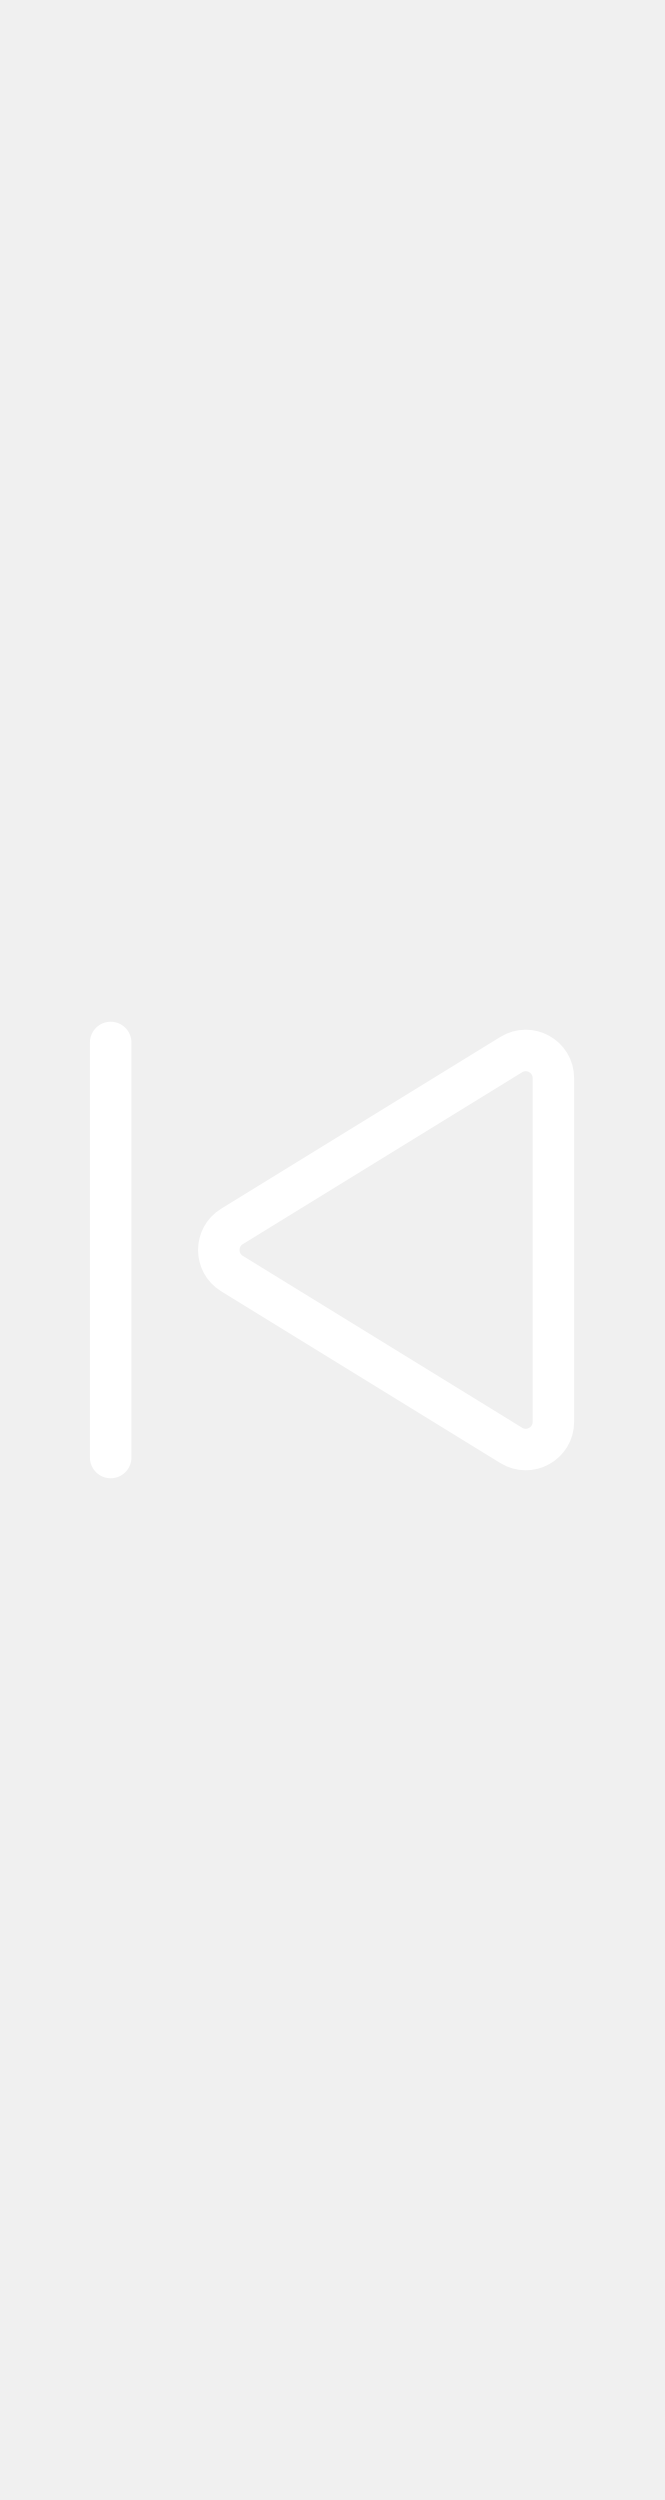
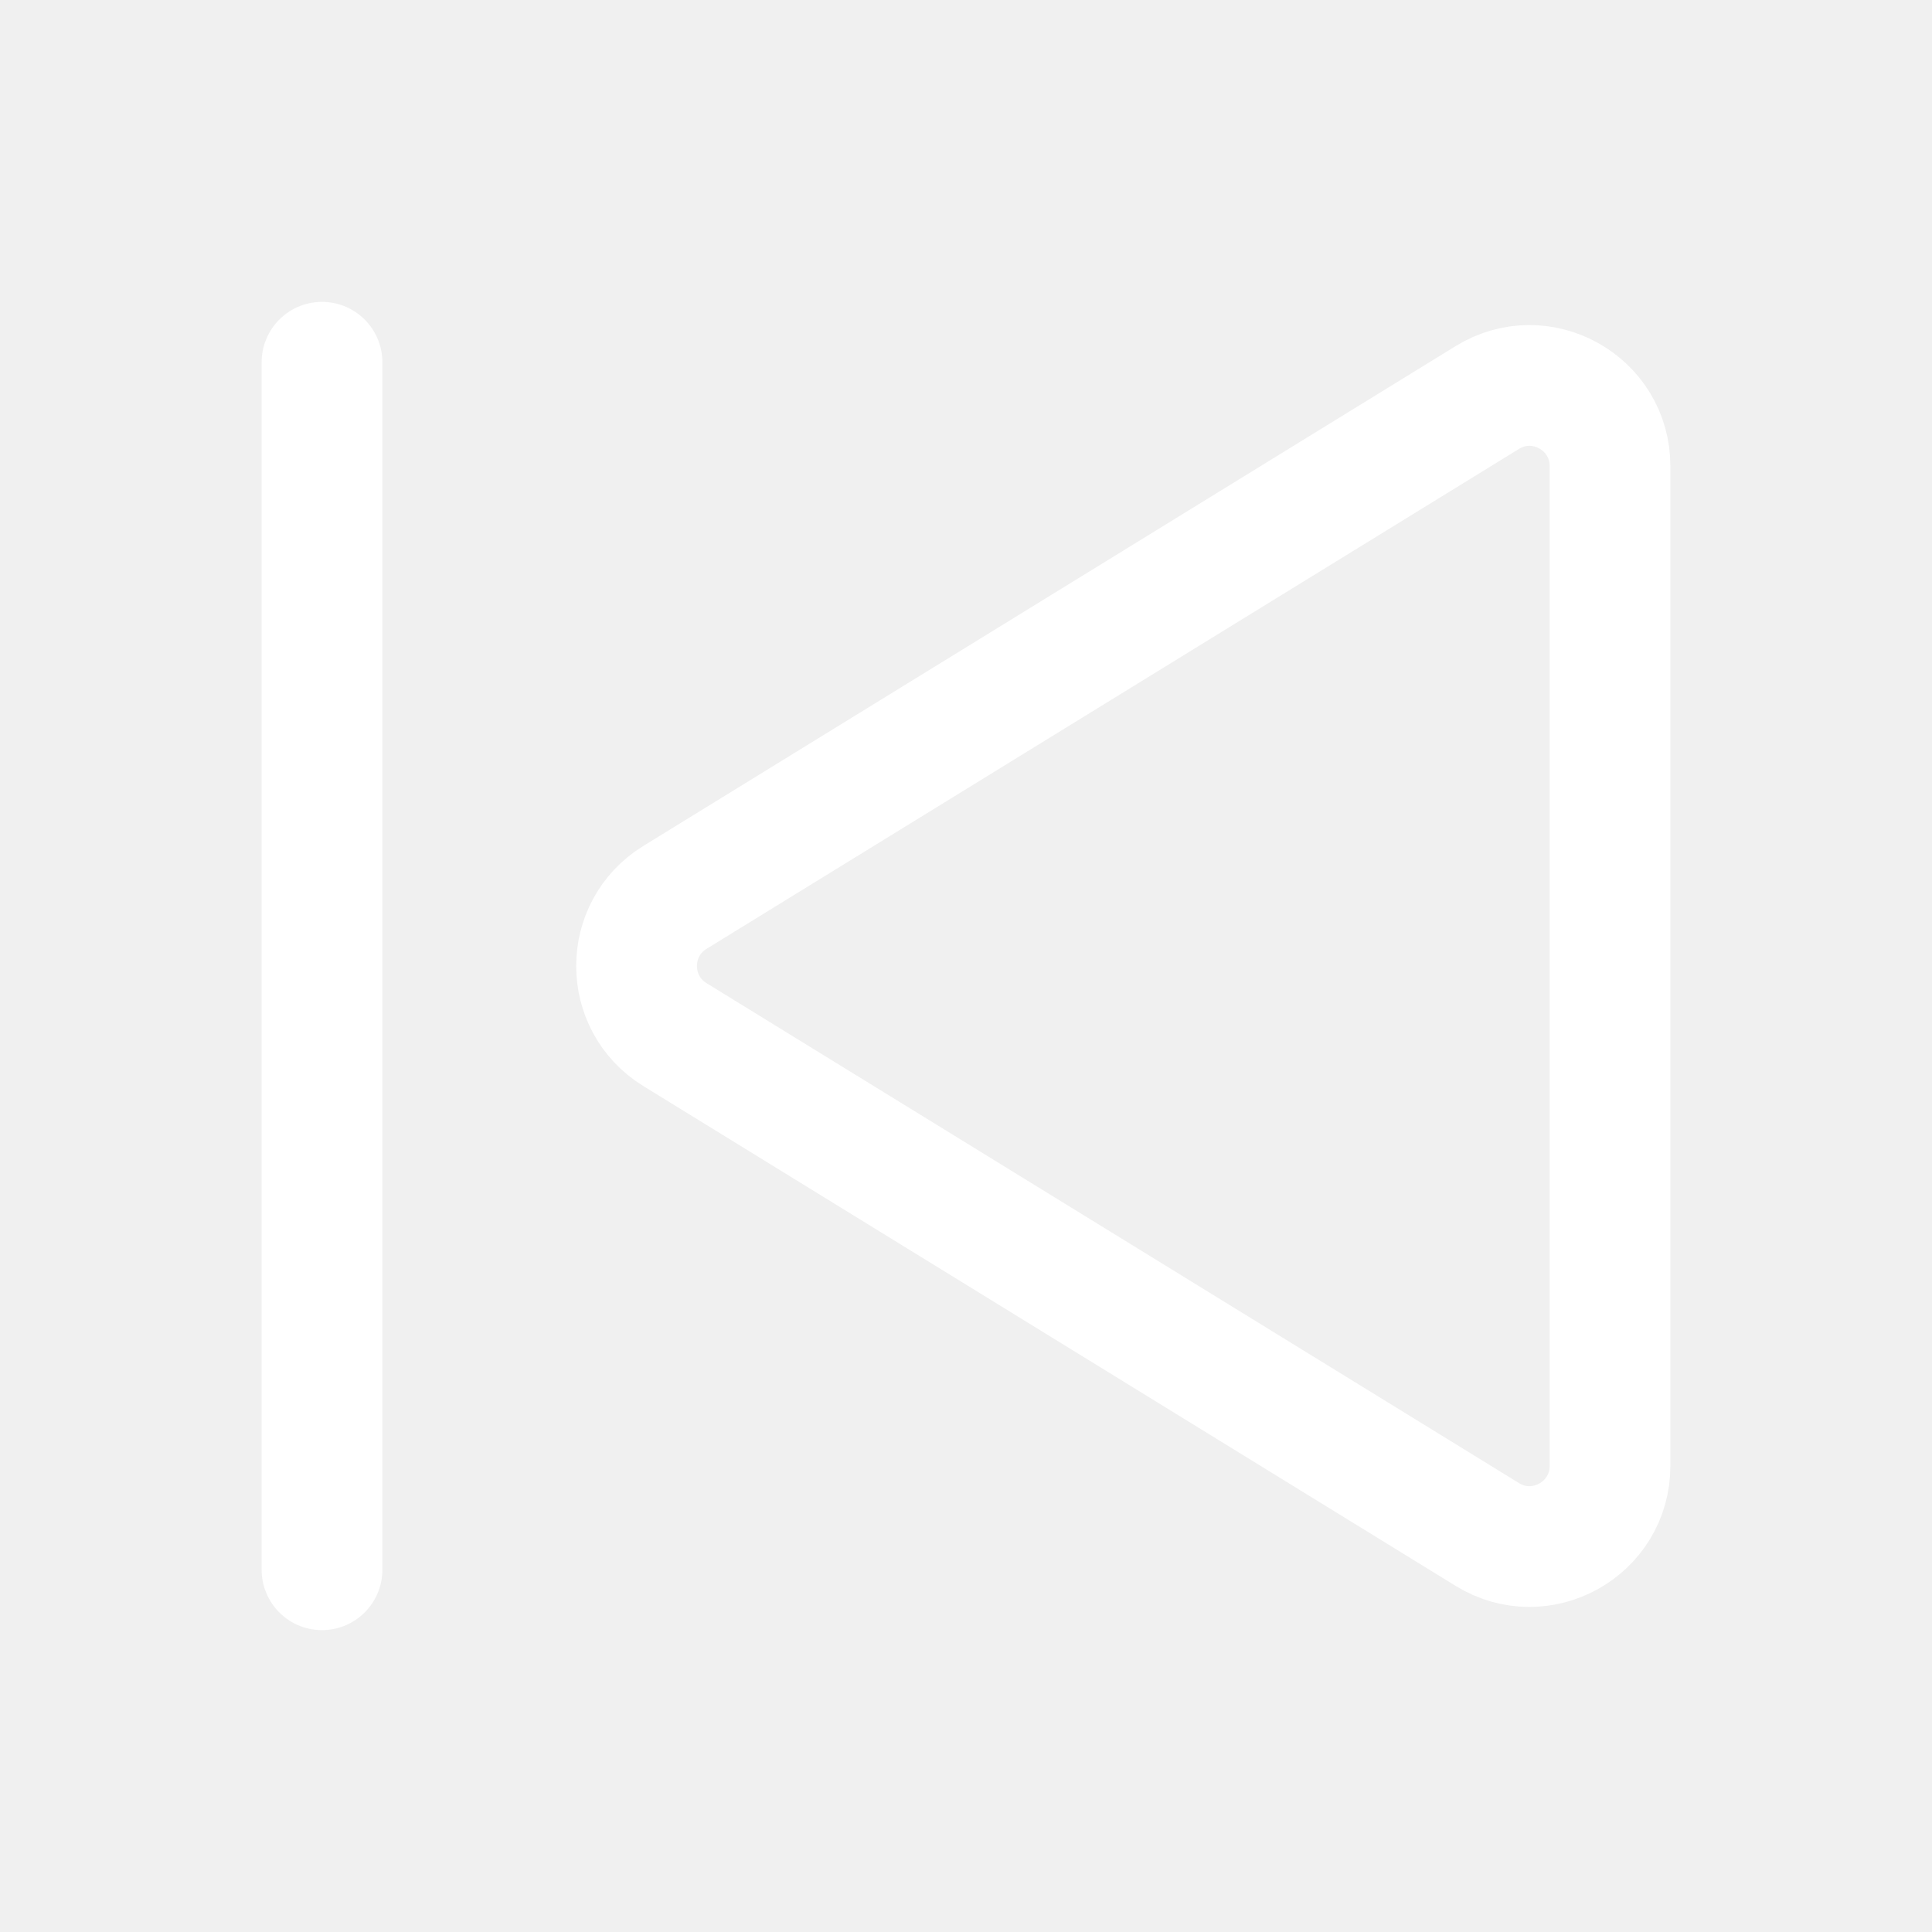
- <svg xmlns="http://www.w3.org/2000/svg" width="34" height="128" viewBox="0 0 24 24" fill="none" class="injected-svg" data-src="https://cdn.hugeicons.com/icons/previous-stroke-standard.svg?v=1.0.1" role="img" color="#ffffff">
+ <svg xmlns="http://www.w3.org/2000/svg" width="34" height="34" viewBox="0 0 24 24" fill="none" class="injected-svg" data-src="https://cdn.hugeicons.com/icons/previous-stroke-standard.svg?v=1.0.1" role="img" color="#ffffff">
  <path d="M18.476 19.062C19.142 19.472 20 18.993 20 18.21V5.79C20 5.007 19.142 4.528 18.476 4.938L8.384 11.148C7.749 11.539 7.749 12.461 8.384 12.852L18.476 19.062Z" stroke="#ffffff" stroke-width="1.5" stroke-linejoin="round" />
  <path d="M4 19.5L4 4.5" stroke="#ffffff" stroke-width="1.5" stroke-linecap="round" stroke-linejoin="round" />
</svg>
